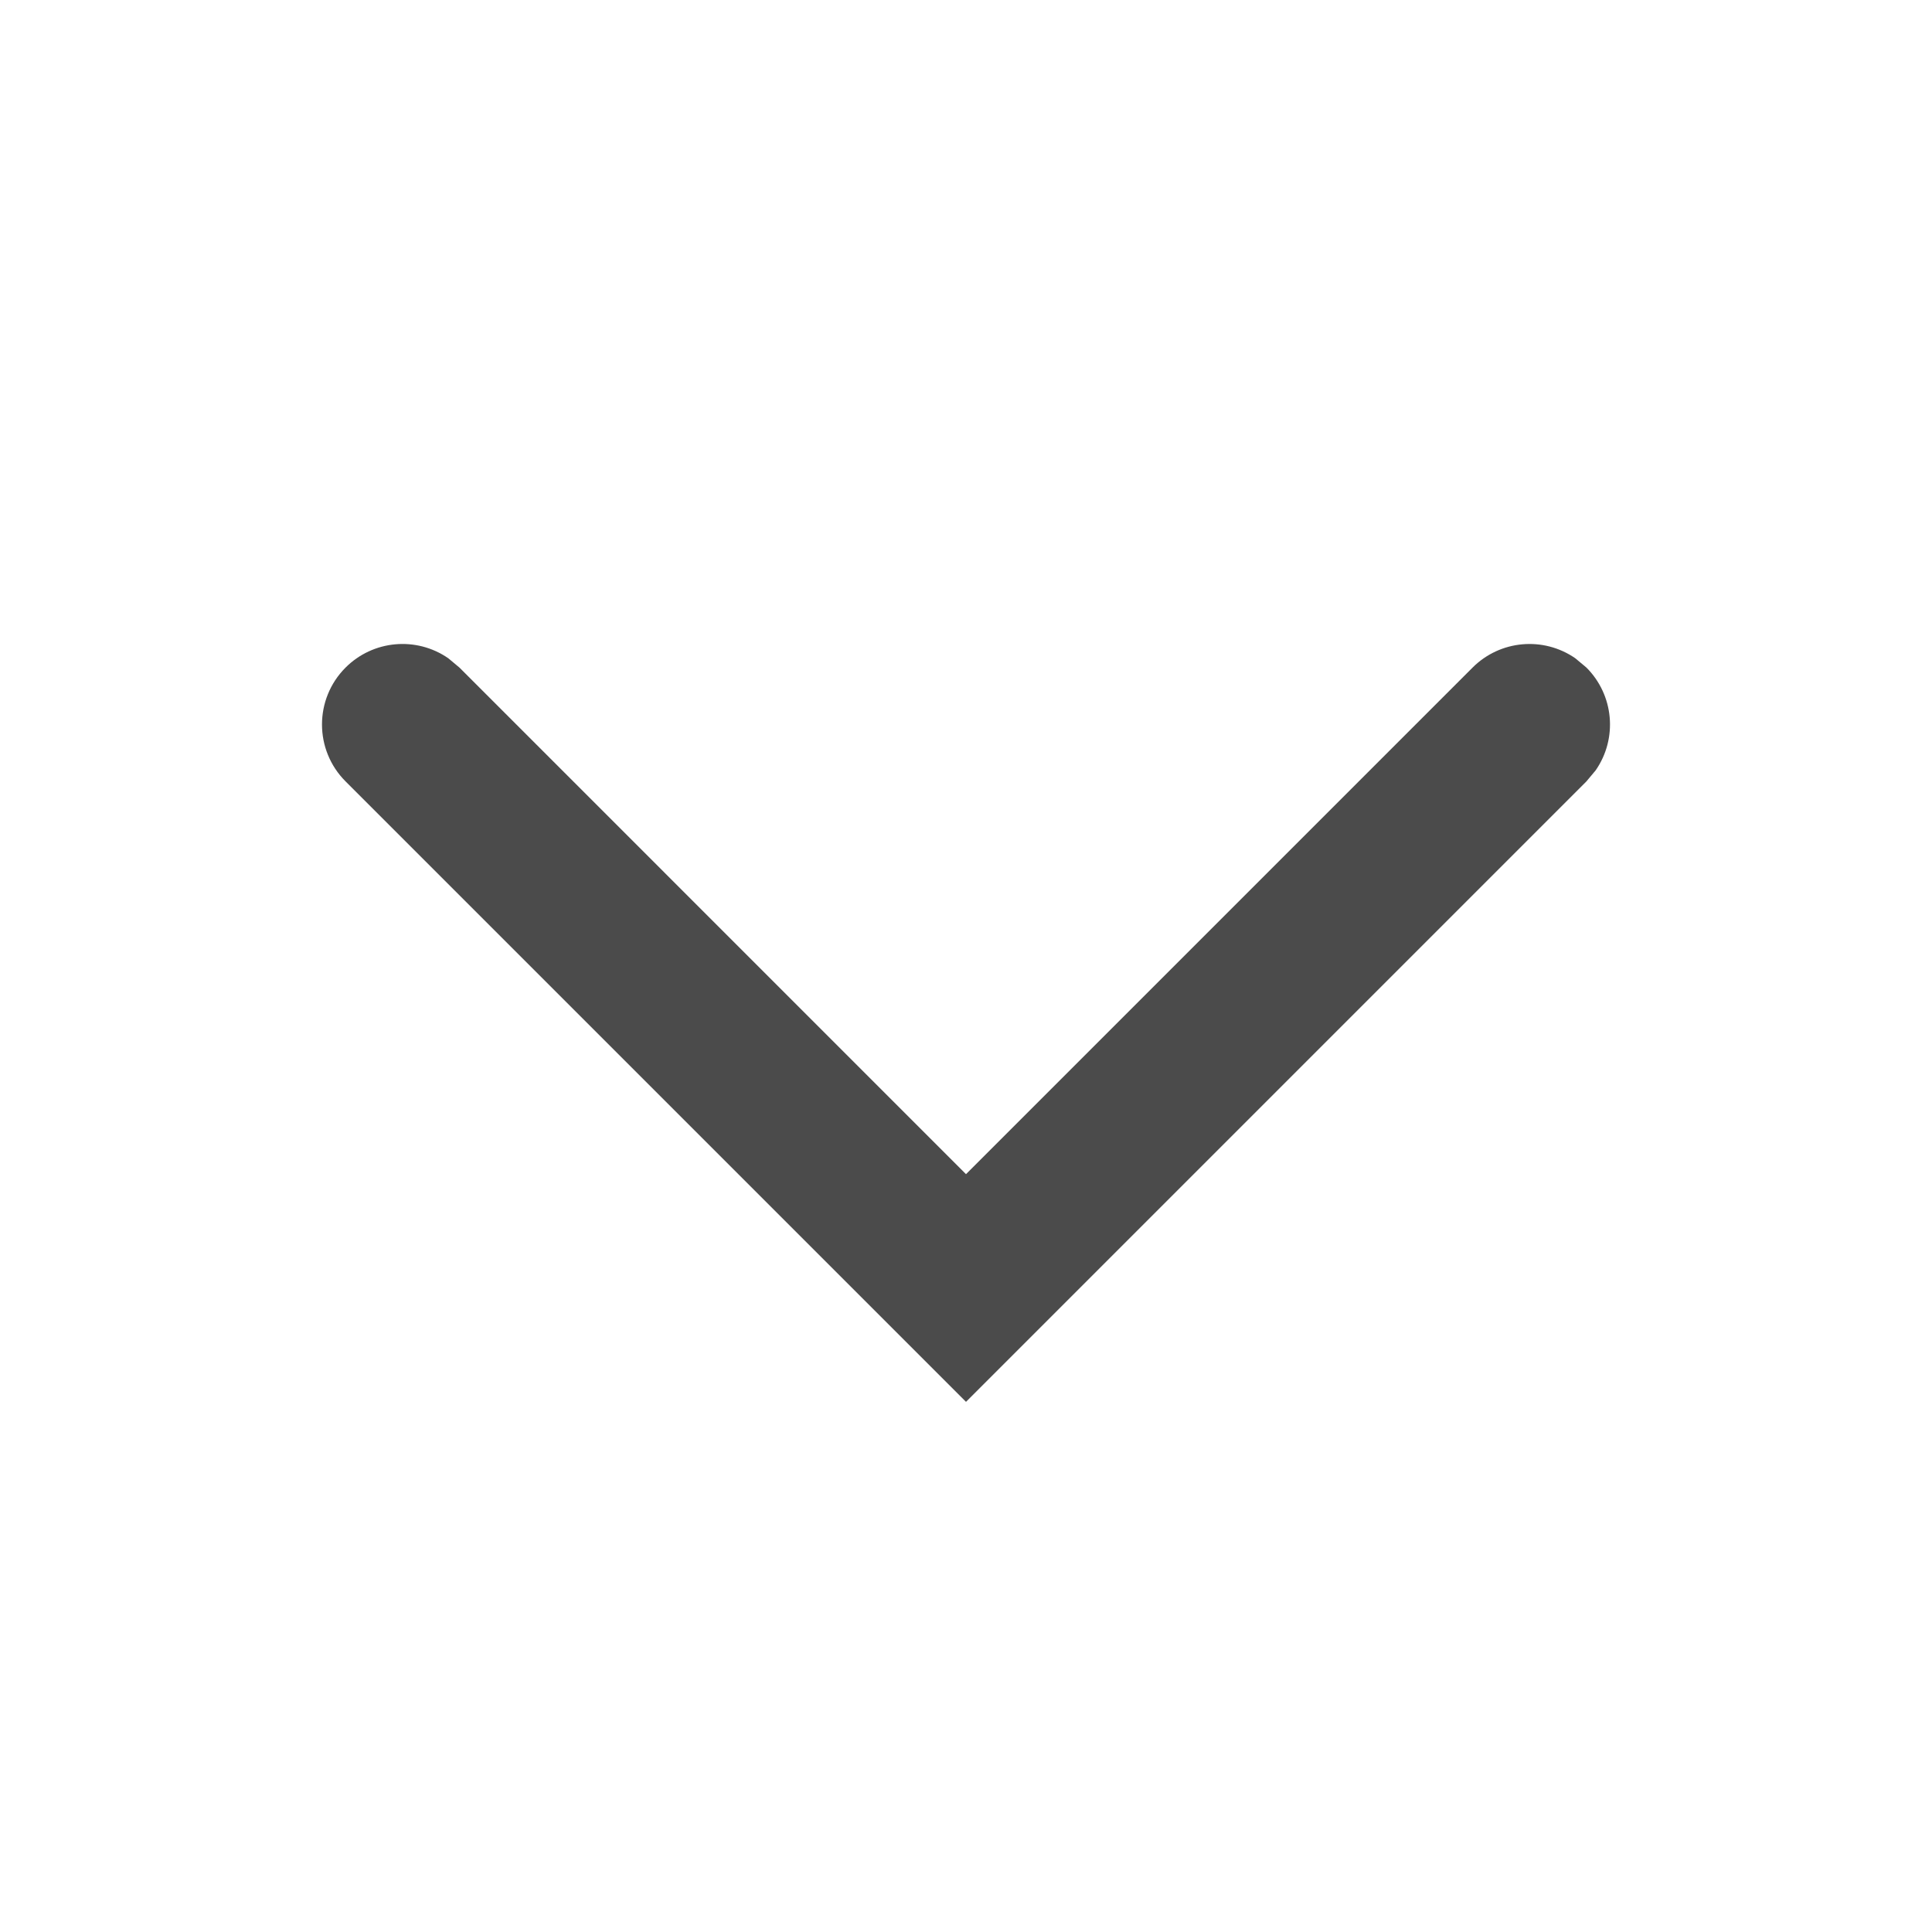
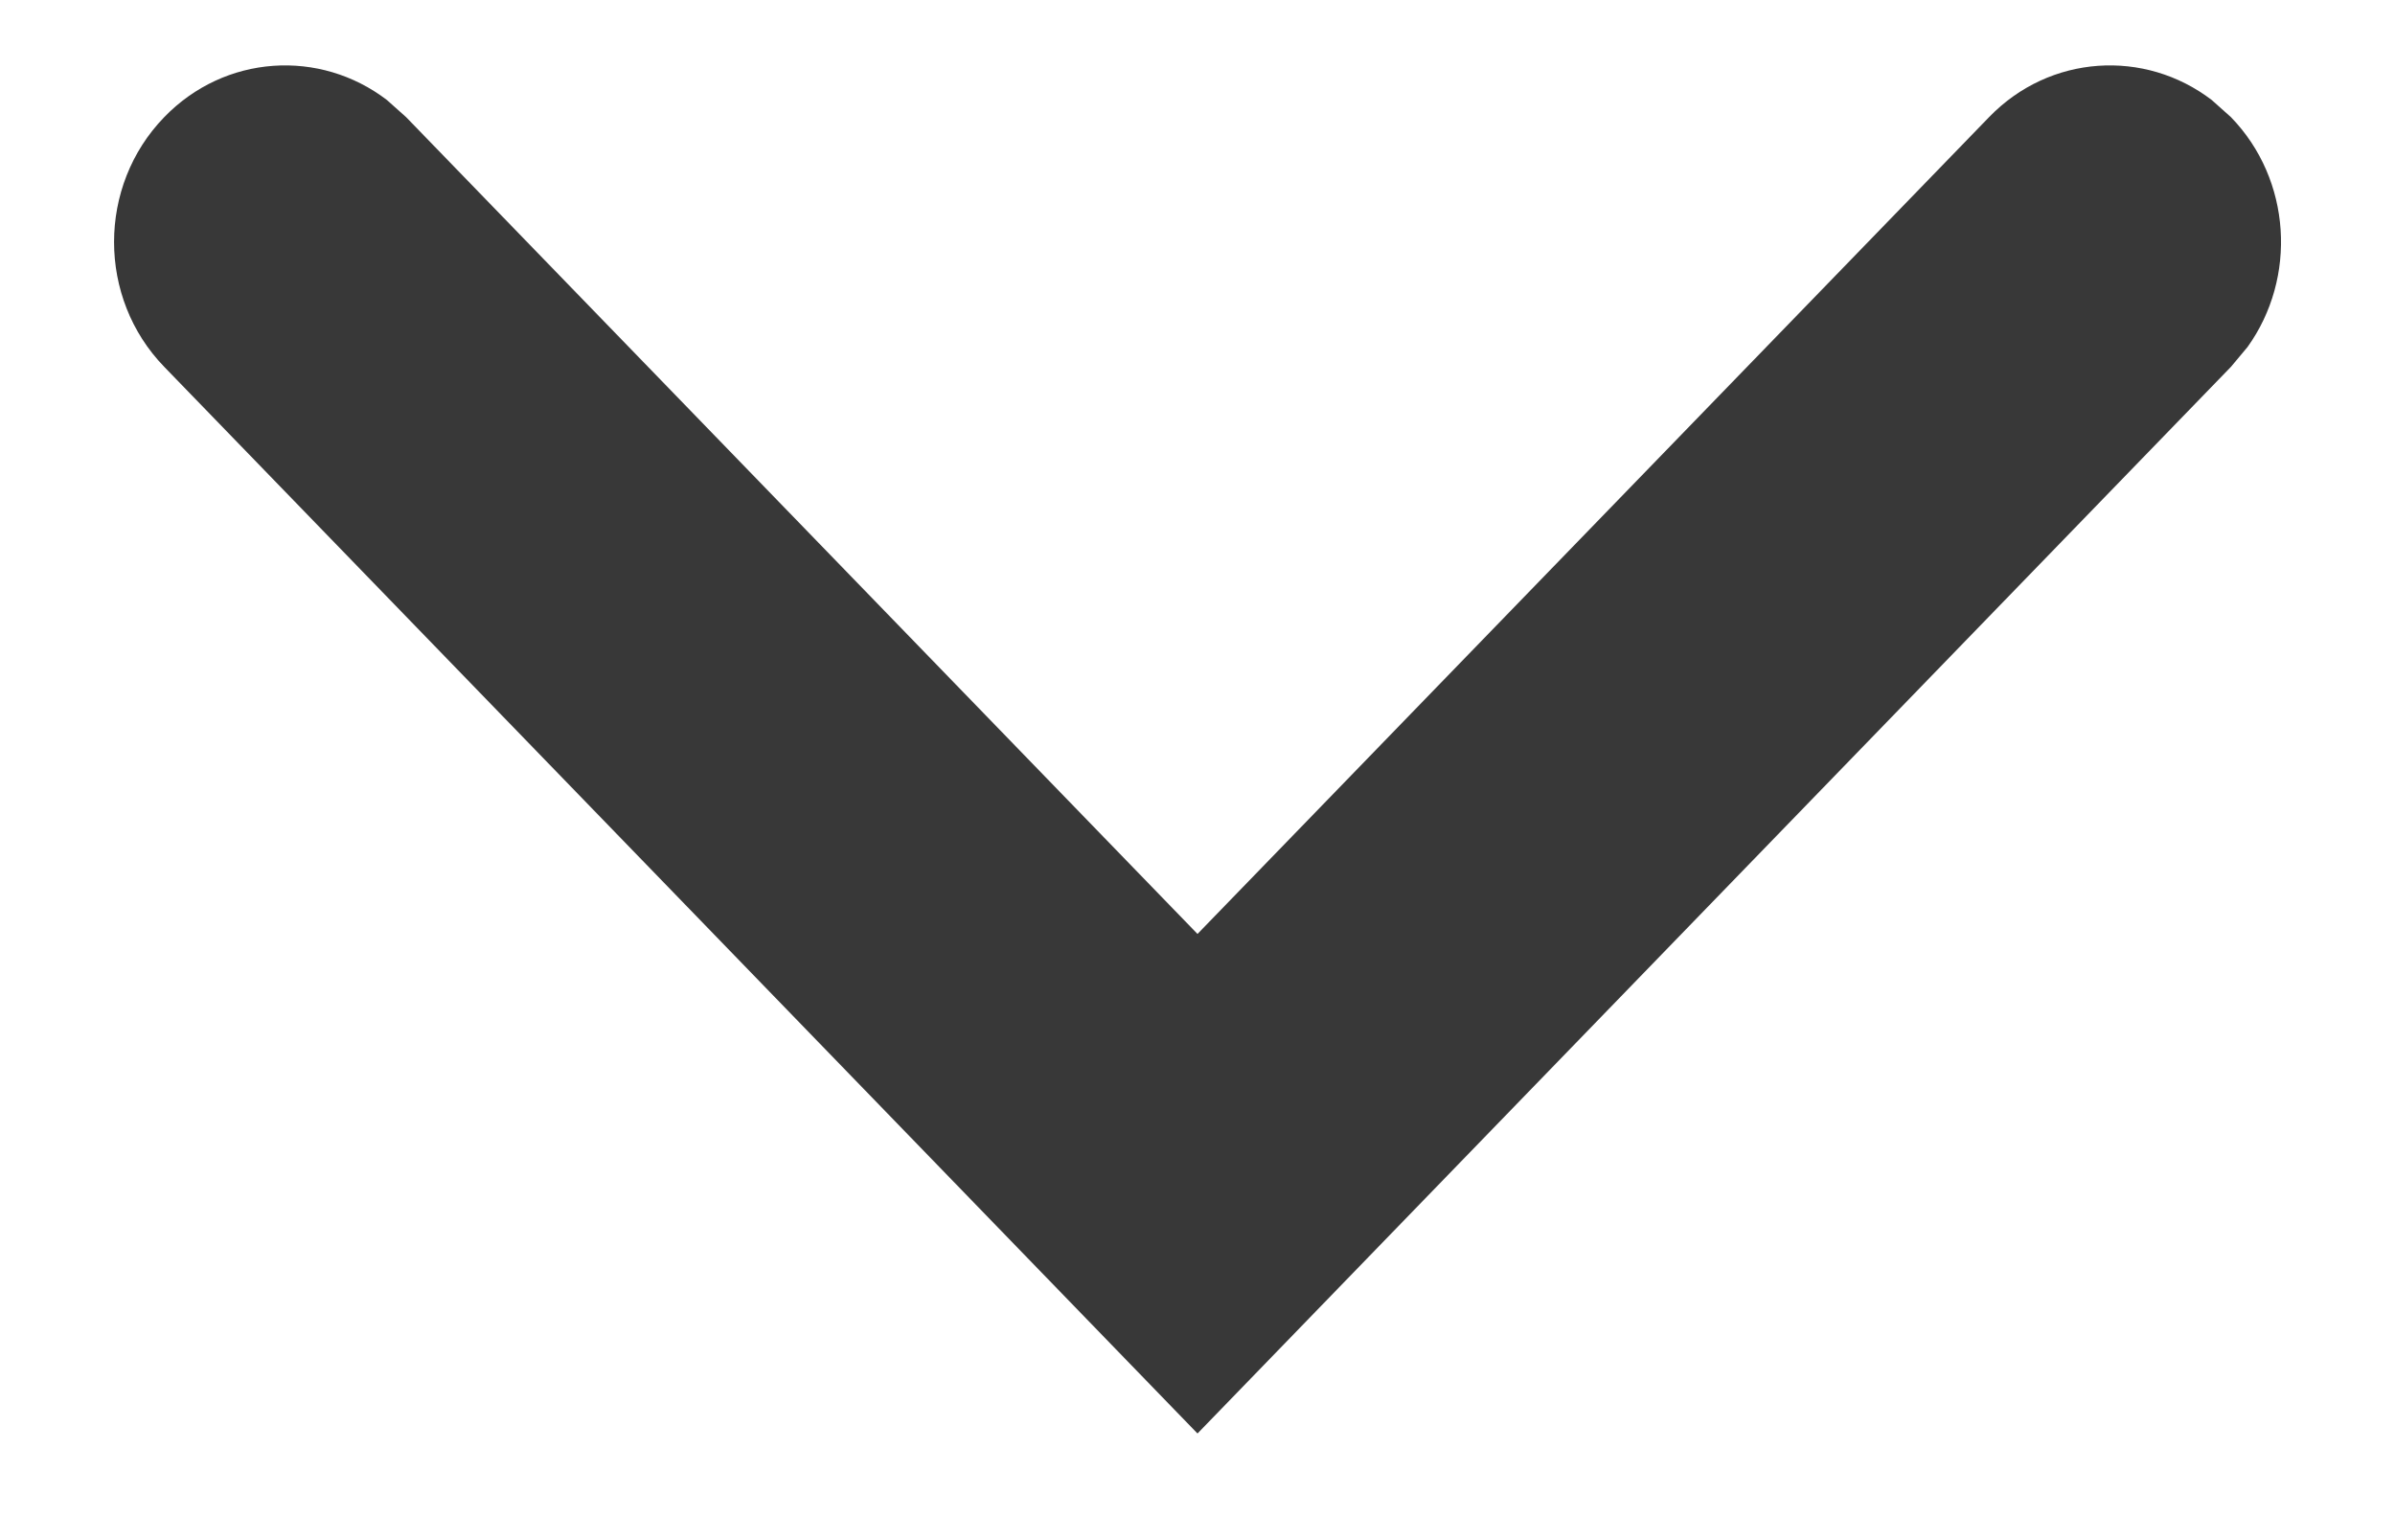
- <svg xmlns="http://www.w3.org/2000/svg" width="100" height="100" viewBox="0 0 100 100">
-   <g transform="translate(-100 -468)">
-     <g transform="translate(100 468)">
-       <path d="M1.22,1.22A4.168,4.168,0,0,1,6.536.738l.577.482,26.22,26.221L59.554,1.22A4.168,4.168,0,0,1,64.869.738l.577.482a4.168,4.168,0,0,1,.482,5.315l-.482.577L33.333,39.226,1.22,7.113A4.167,4.167,0,0,1,1.22,1.22Z" transform="translate(16.667 33.333)" fill="#4b4b4b" />
-     </g>
-   </g>
+ <svg xmlns="http://www.w3.org/2000/svg" width="14" height="9" viewBox="0 0 14 9" fill="none">
+   <path fill-rule="evenodd" clip-rule="evenodd" d="M0.96 0.685C1.315 0.318 1.87 0.285 2.262 0.585L2.374 0.685L7 5.461L11.627 0.685C11.982 0.318 12.537 0.285 12.929 0.585L13.041 0.685C13.396 1.051 13.428 1.625 13.138 2.029L13.041 2.145L7 8.382L0.96 2.145C0.569 1.742 0.569 1.088 0.96 0.685Z" fill="#383838" />
</svg>
